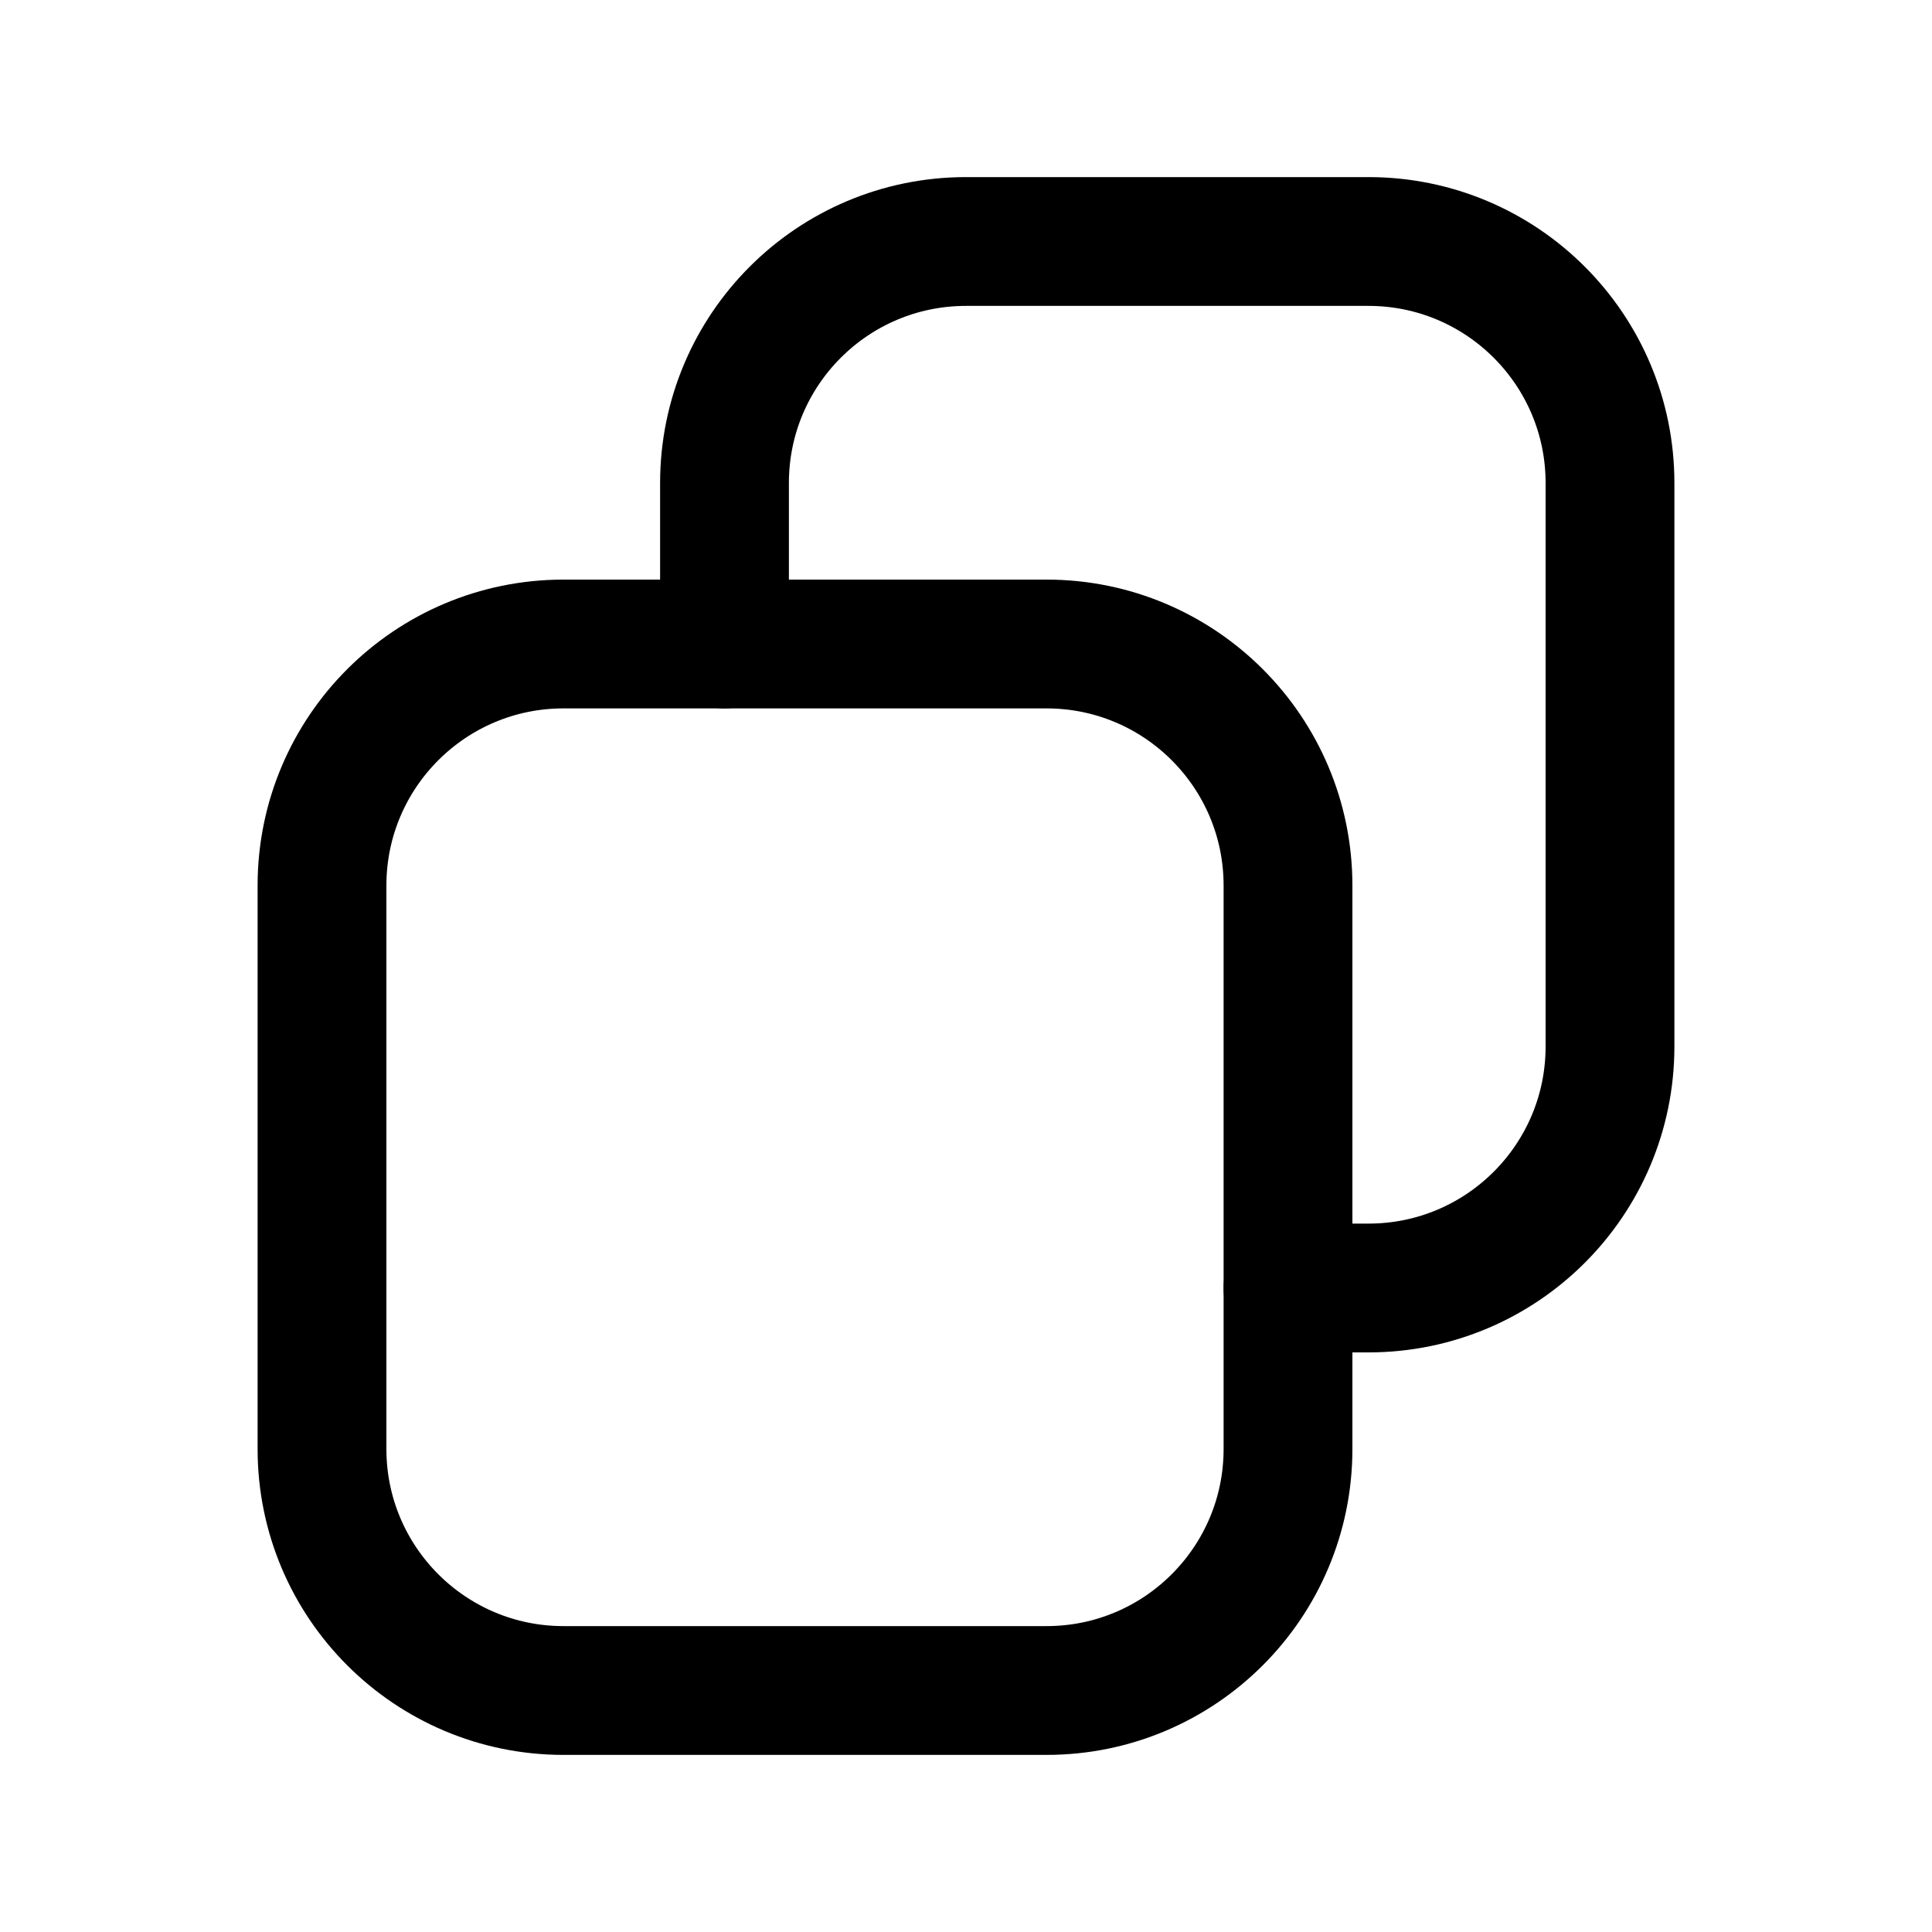
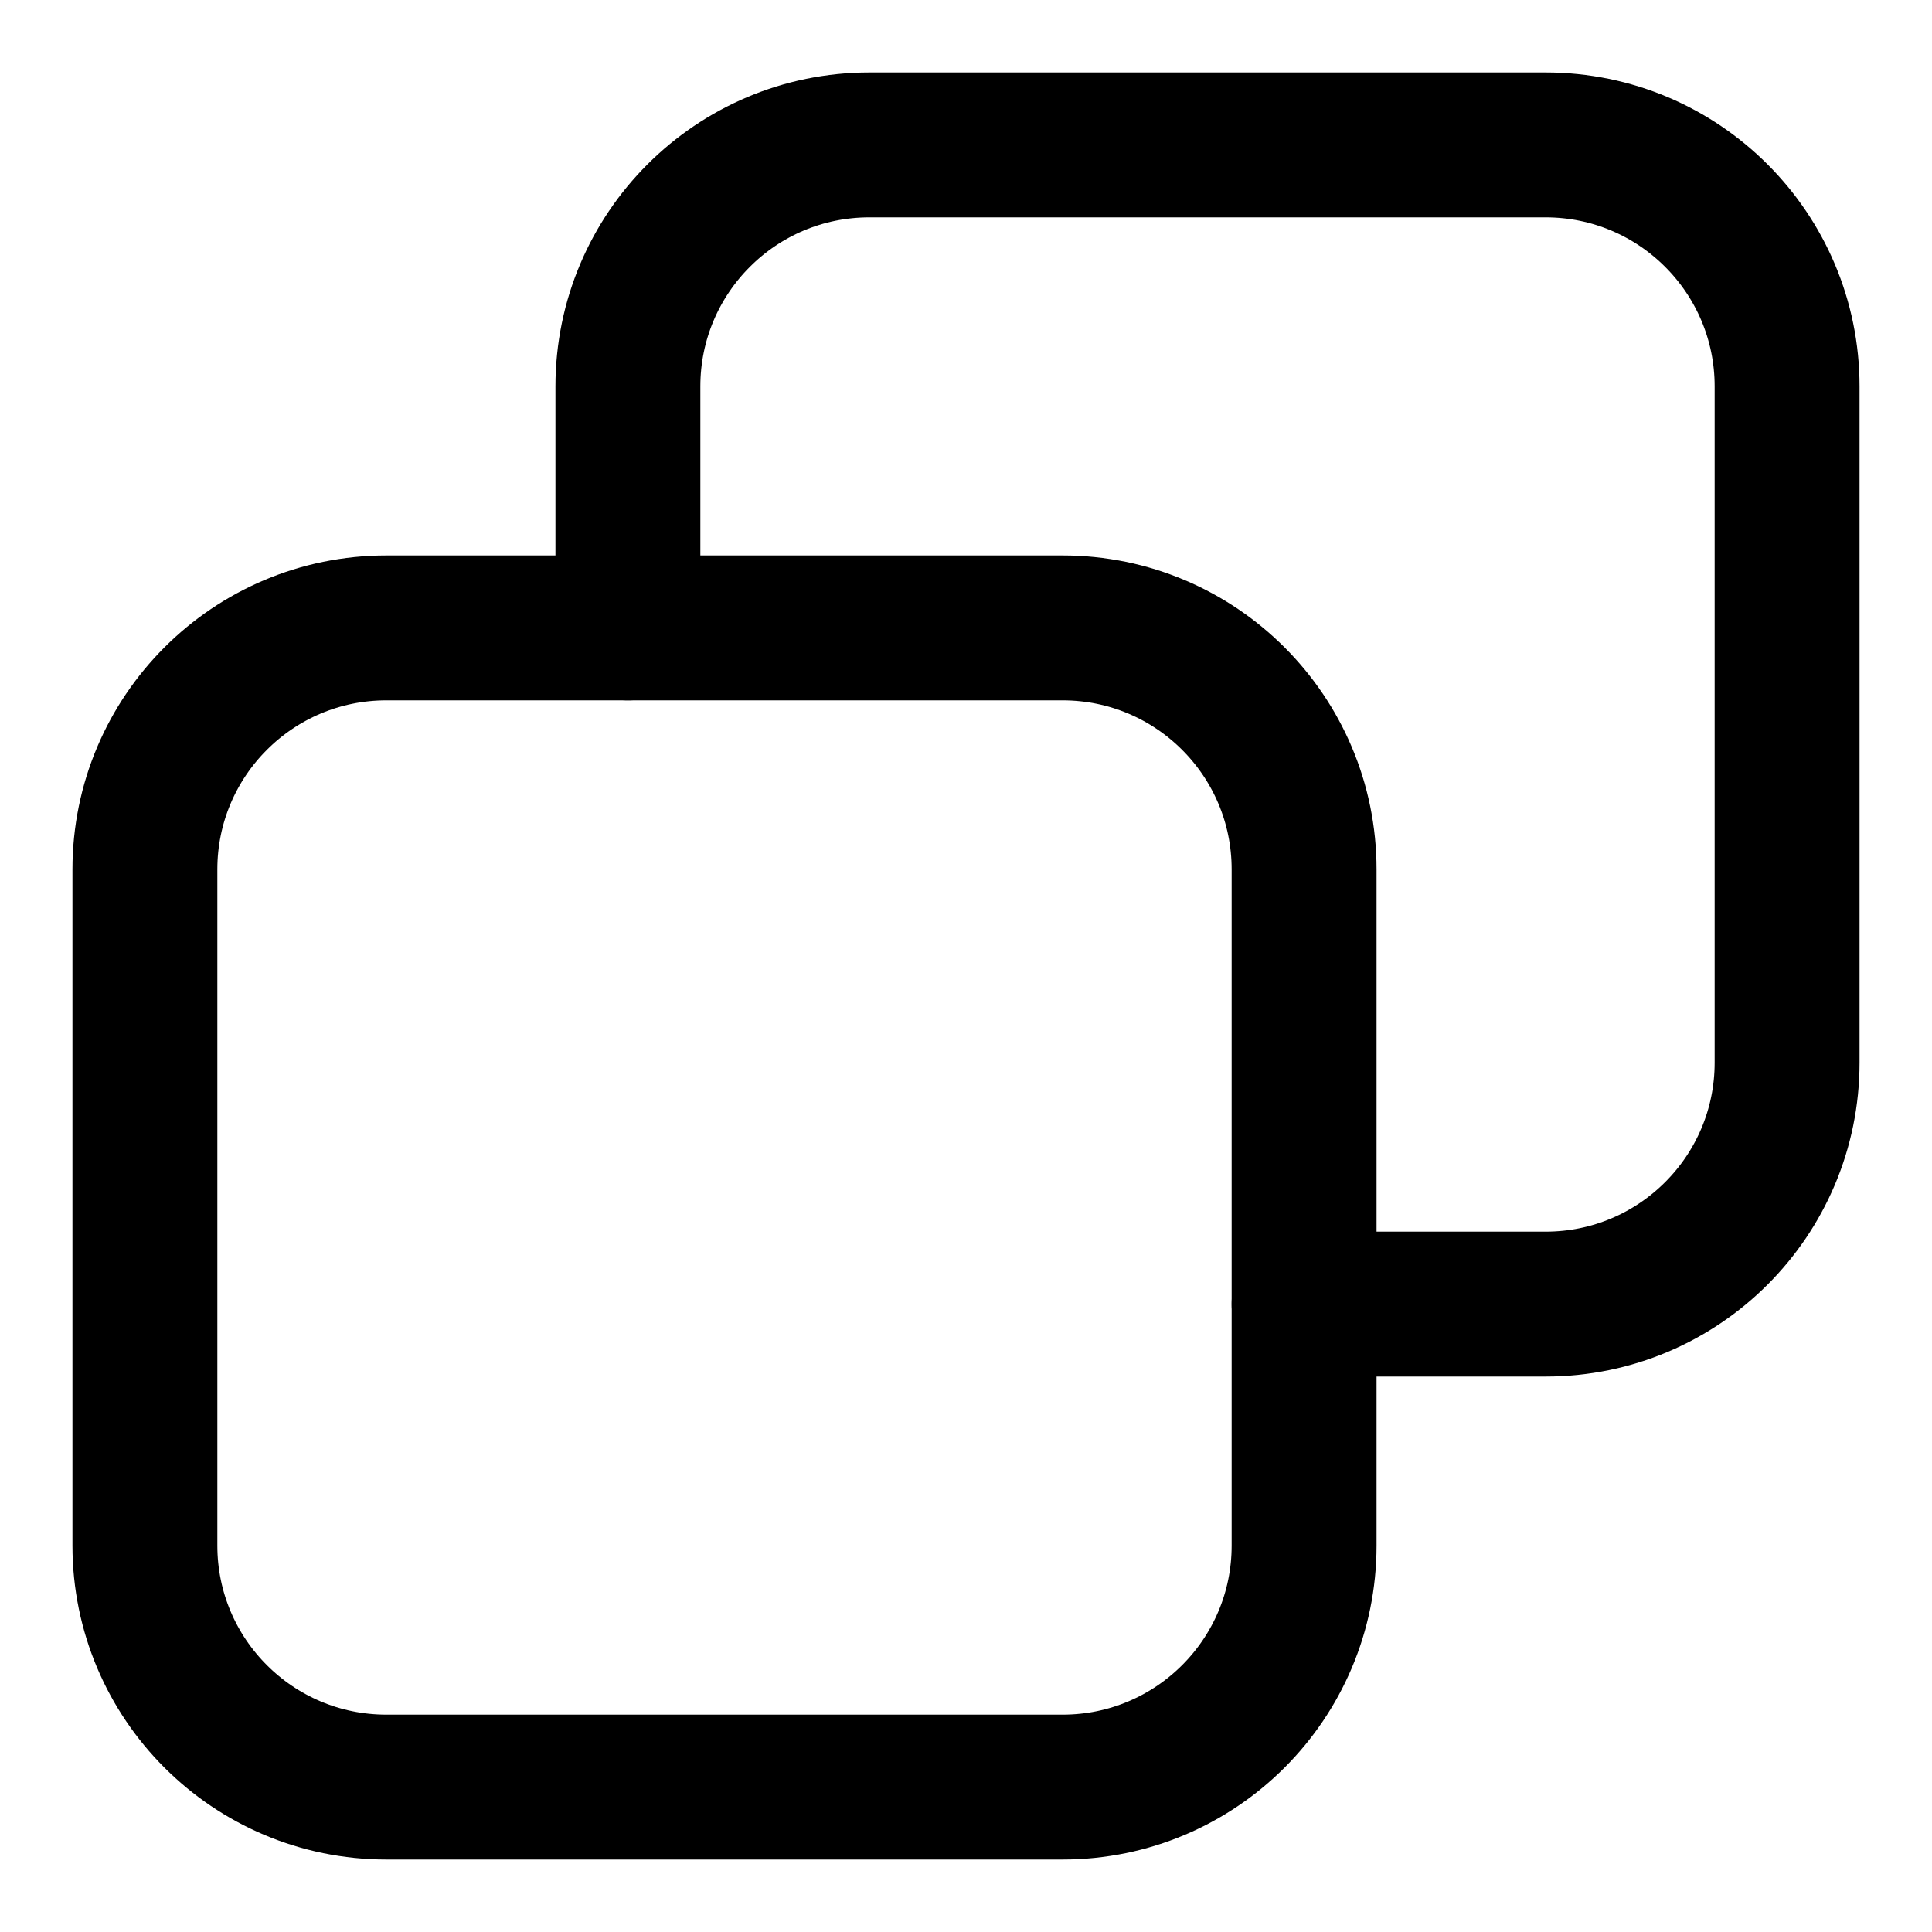
- <svg xmlns="http://www.w3.org/2000/svg" width="24" height="24" viewBox="0 0 24 24" fill="none" stroke="currentColor" stroke-width="1.6" stroke-linecap="round" stroke-linejoin="round">
-   <rect x="4" y="8" width="12" height="13" rx="3" />
-   <path d="M9 8V6a3 3 0 0 1 3-3h5a3 3 0 0 1 3 3v7a3 3 0 0 1-3 3h-1" />
+ <svg xmlns="http://www.w3.org/2000/svg" width="20" height="20" viewBox="0 0 20 20" fill="none" stroke="currentColor" stroke-width="1.5" stroke-linecap="round" stroke-linejoin="round">
+   <rect x="1.5" y="6.5" width="12" height="12" rx="2.5" />
+   <path d="M6.5 6.5V4a2.5 2.5 0 0 1 2.5-2.5h7A2.5 2.5 0 0 1 18.5 4v7a2.5 2.5 0 0 1-2.5 2.5h-2.5" />
</svg>
